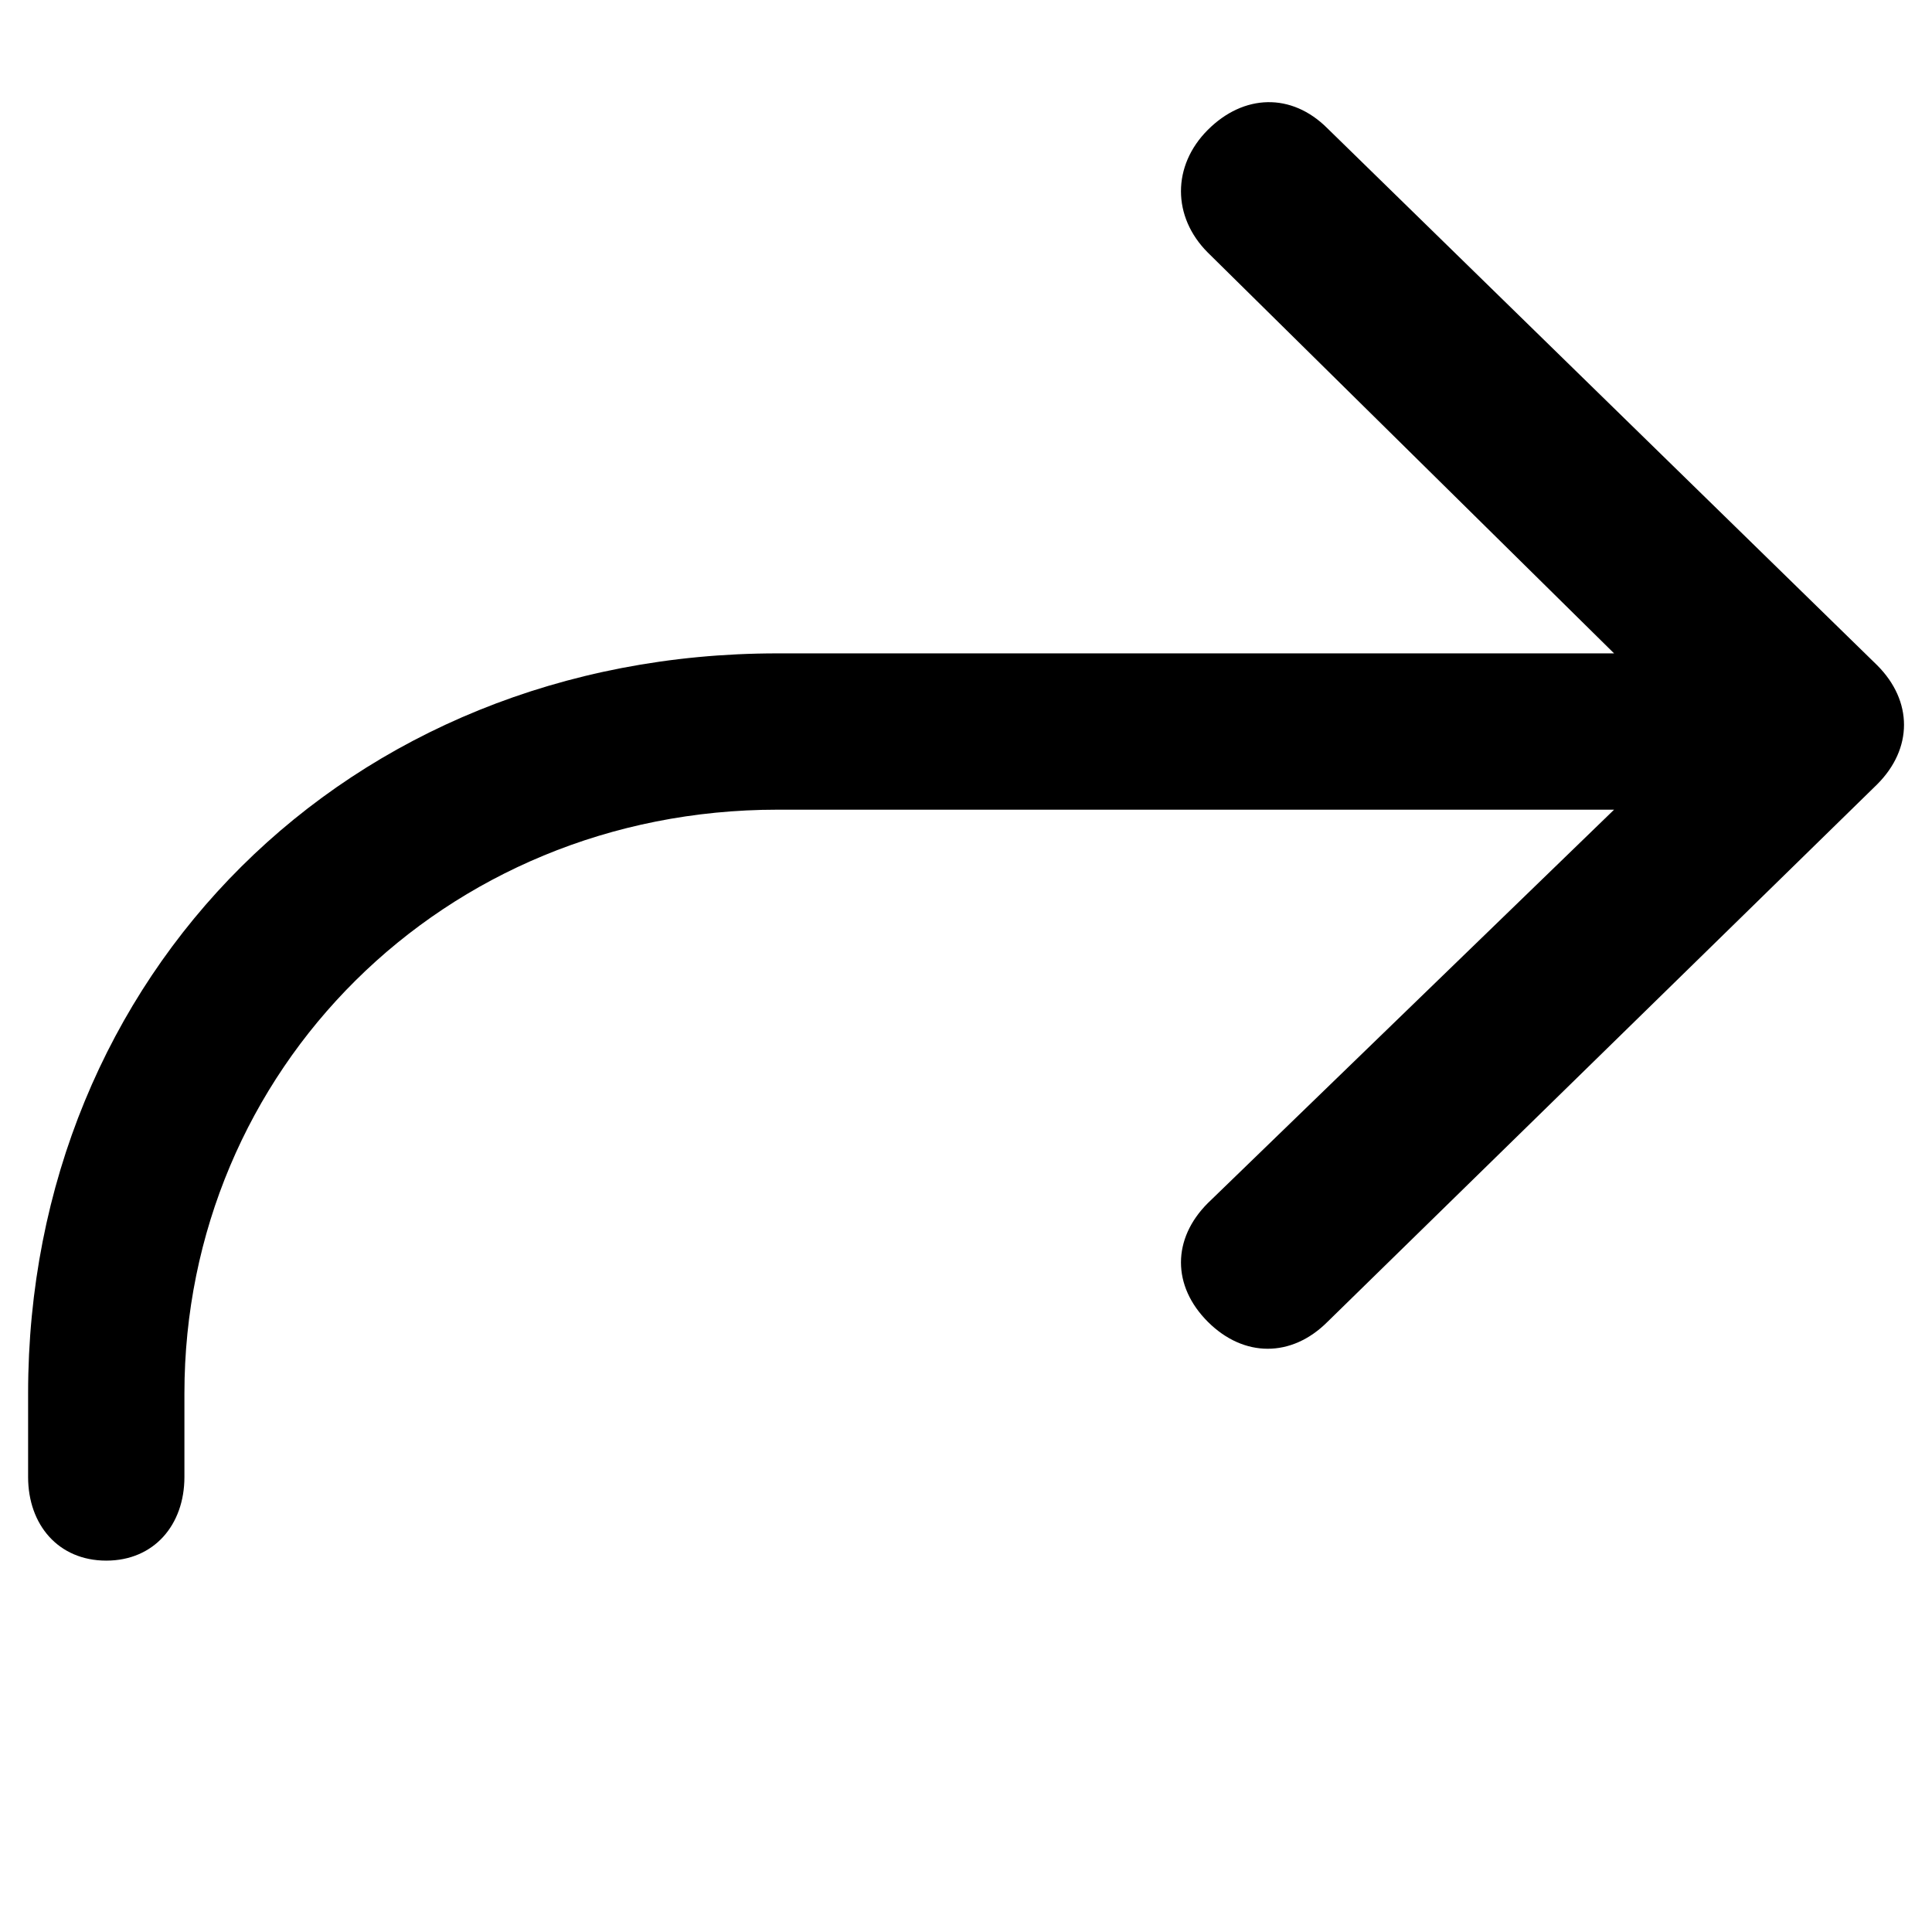
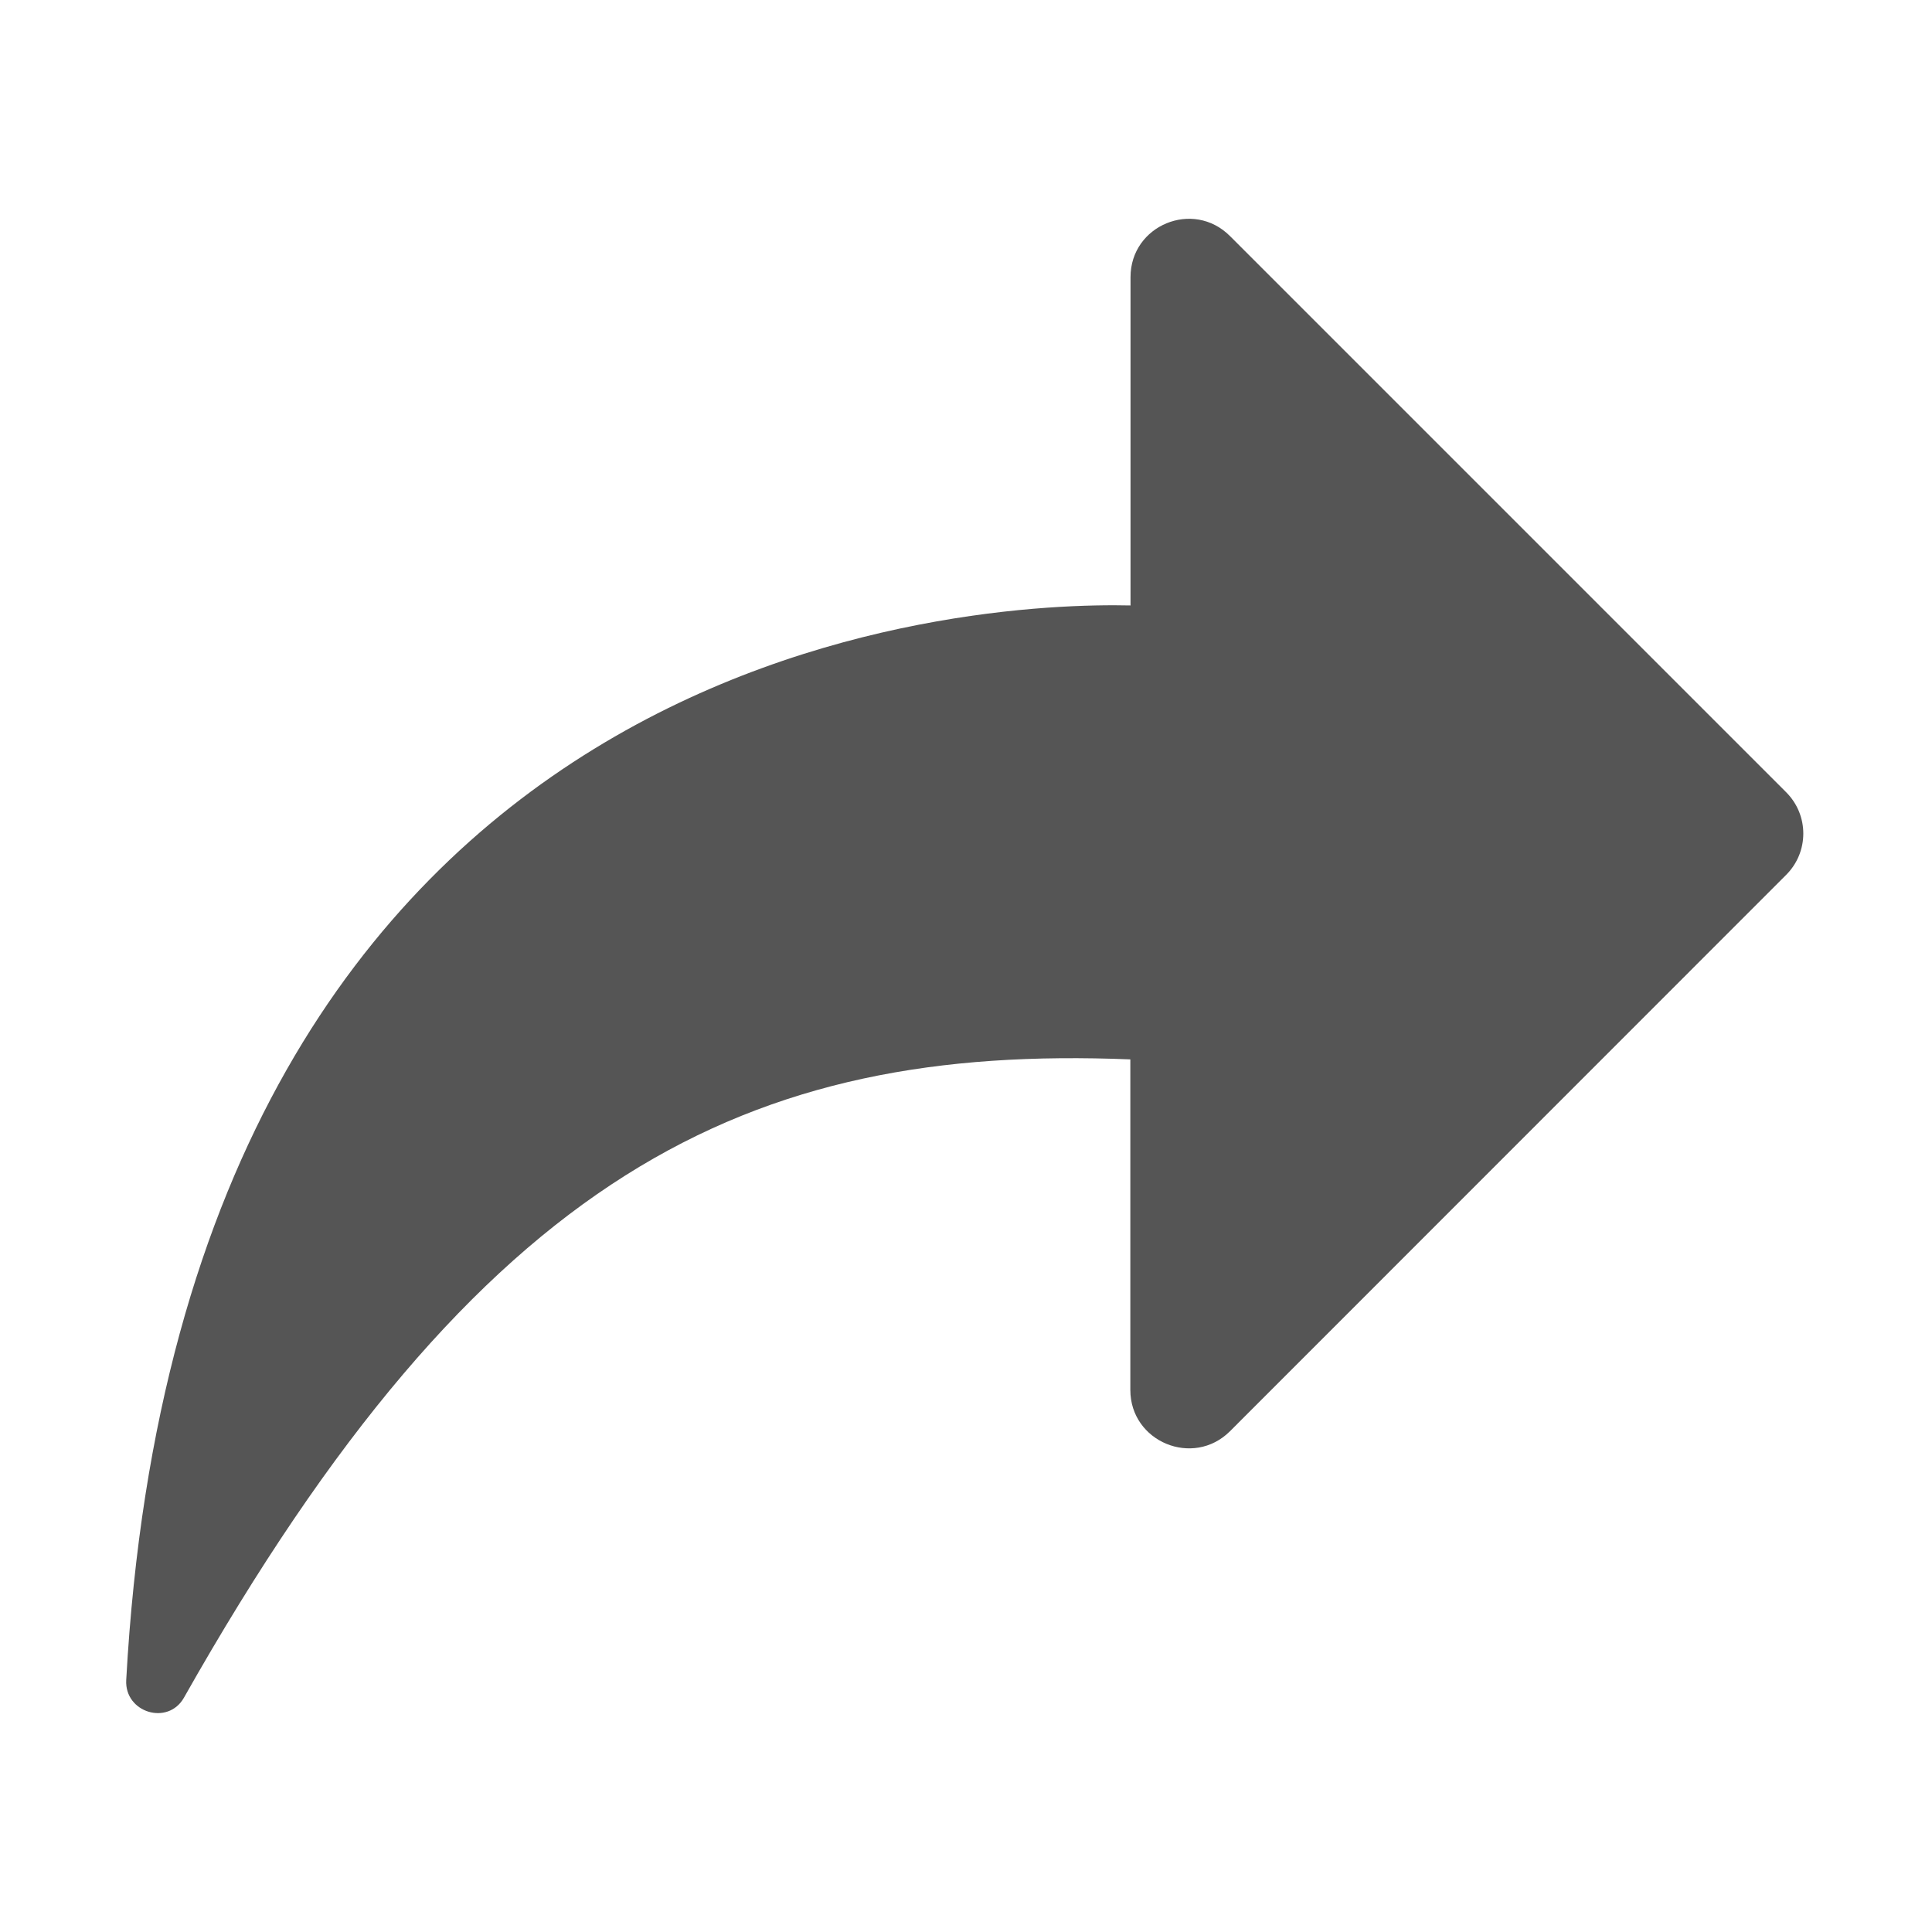
- <svg xmlns="http://www.w3.org/2000/svg" t="1615176655087" class="icon" viewBox="0 0 1024 1024" version="1.1" p-id="3521" width="200" height="200">
-   <defs>
-     <style type="text/css" />
-   </defs>
-   <path d="M412.081 346.3h443.415l-215.328-212.429c-18.973-18.973-18.973-46.064 0-65.038s44.325-19.884 63.381-0.83l291.385 284.591c18.973 18.973 18.973 44.159 0 63.132l-291.385 284.923c-18.973 18.973-44.325 18.973-63.381-0.083-18.973-18.973-18.973-43.91 0-62.883l215.328-208.534h-443.415c-177.3 0-314.335 138.359-314.335 309.364v44.325c0 25.354-16.074 44.325-41.425 44.325s-41.425-18.973-41.425-44.325v-44.325c0-221.709 169.181-392.213 397.185-392.213z" p-id="3522" />
+ <svg xmlns="http://www.w3.org/2000/svg" t="1713769570380" class="icon" viewBox="0 0 1024 1024" version="1.1" p-id="22358" width="200" height="200">
+   <path d="M946.8 420L651.9 125.1c-19.5-19.5-52.7-5.7-52.7 21.8v174c-79.3-1.8-501.8 14.9-532.3 569.6-0.9 17.2 22.1 24.3 30.6 9.3C255 621 396.6 553.3 599.1 561.5v175.2c0 27.5 33.3 41.3 52.8 21.9l294.8-294.9c12.1-12.1 12.1-31.6 0.1-43.7z" fill="#555555" p-id="22359" />
</svg>
